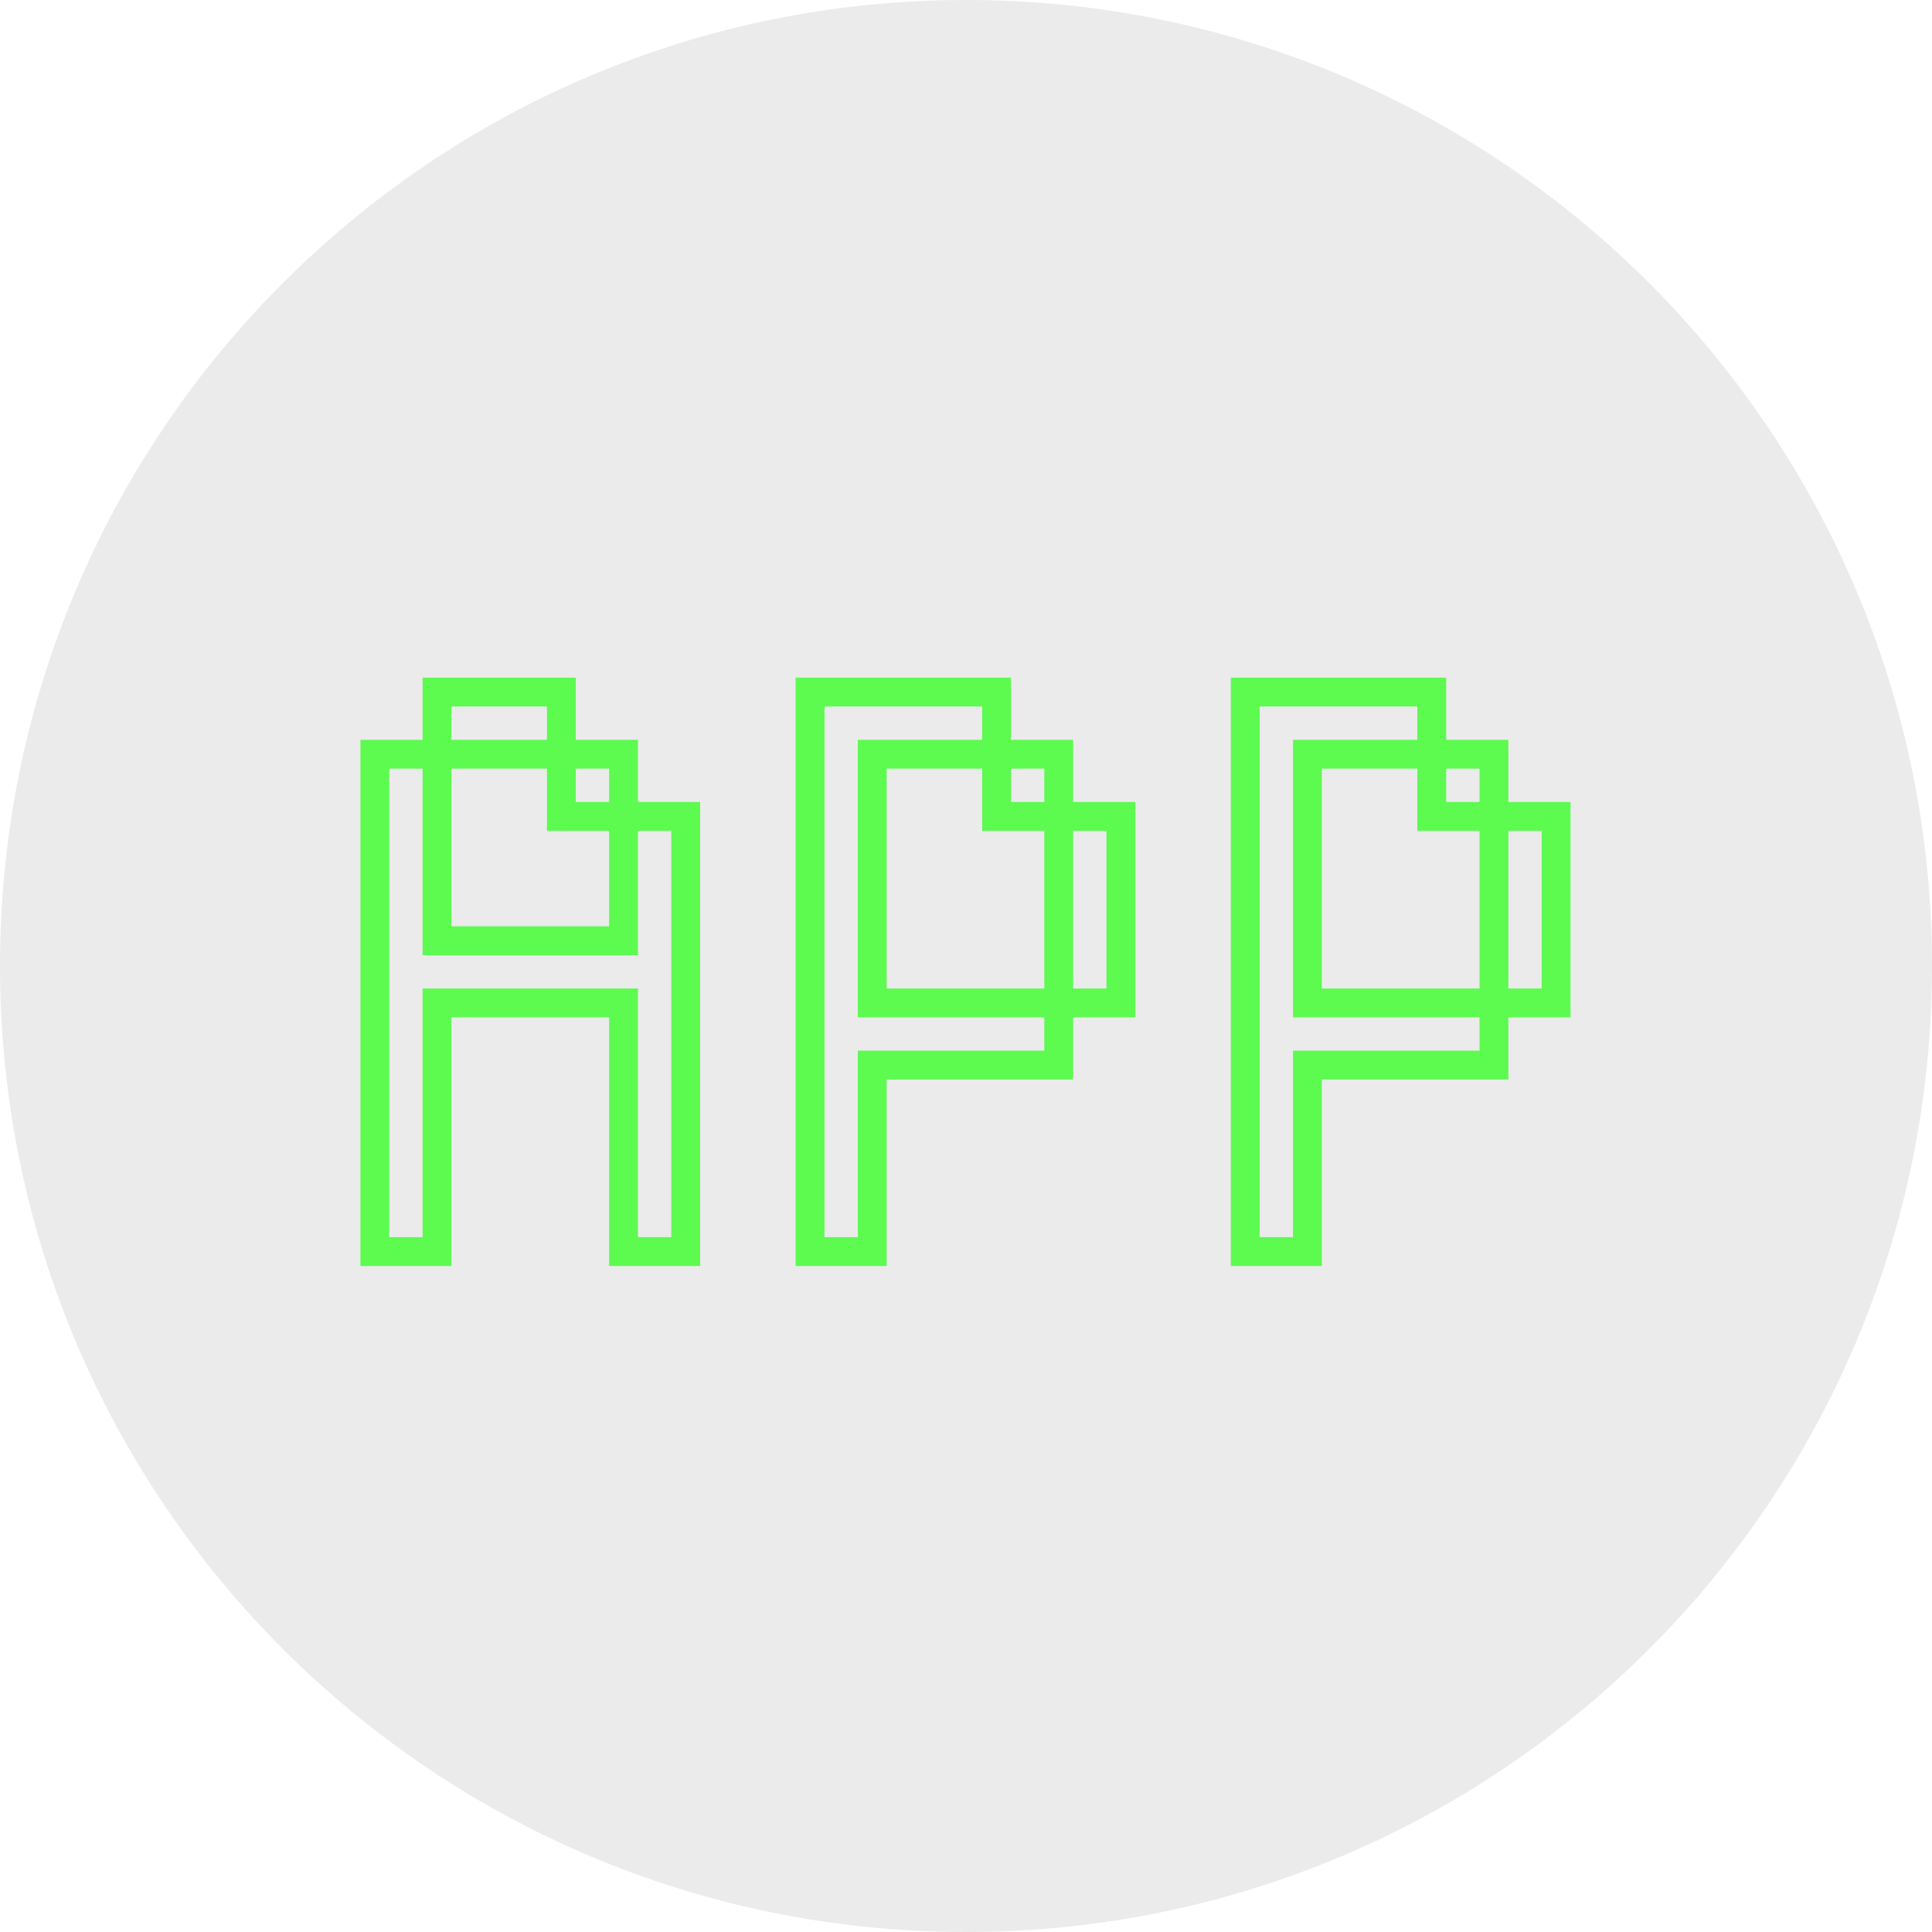
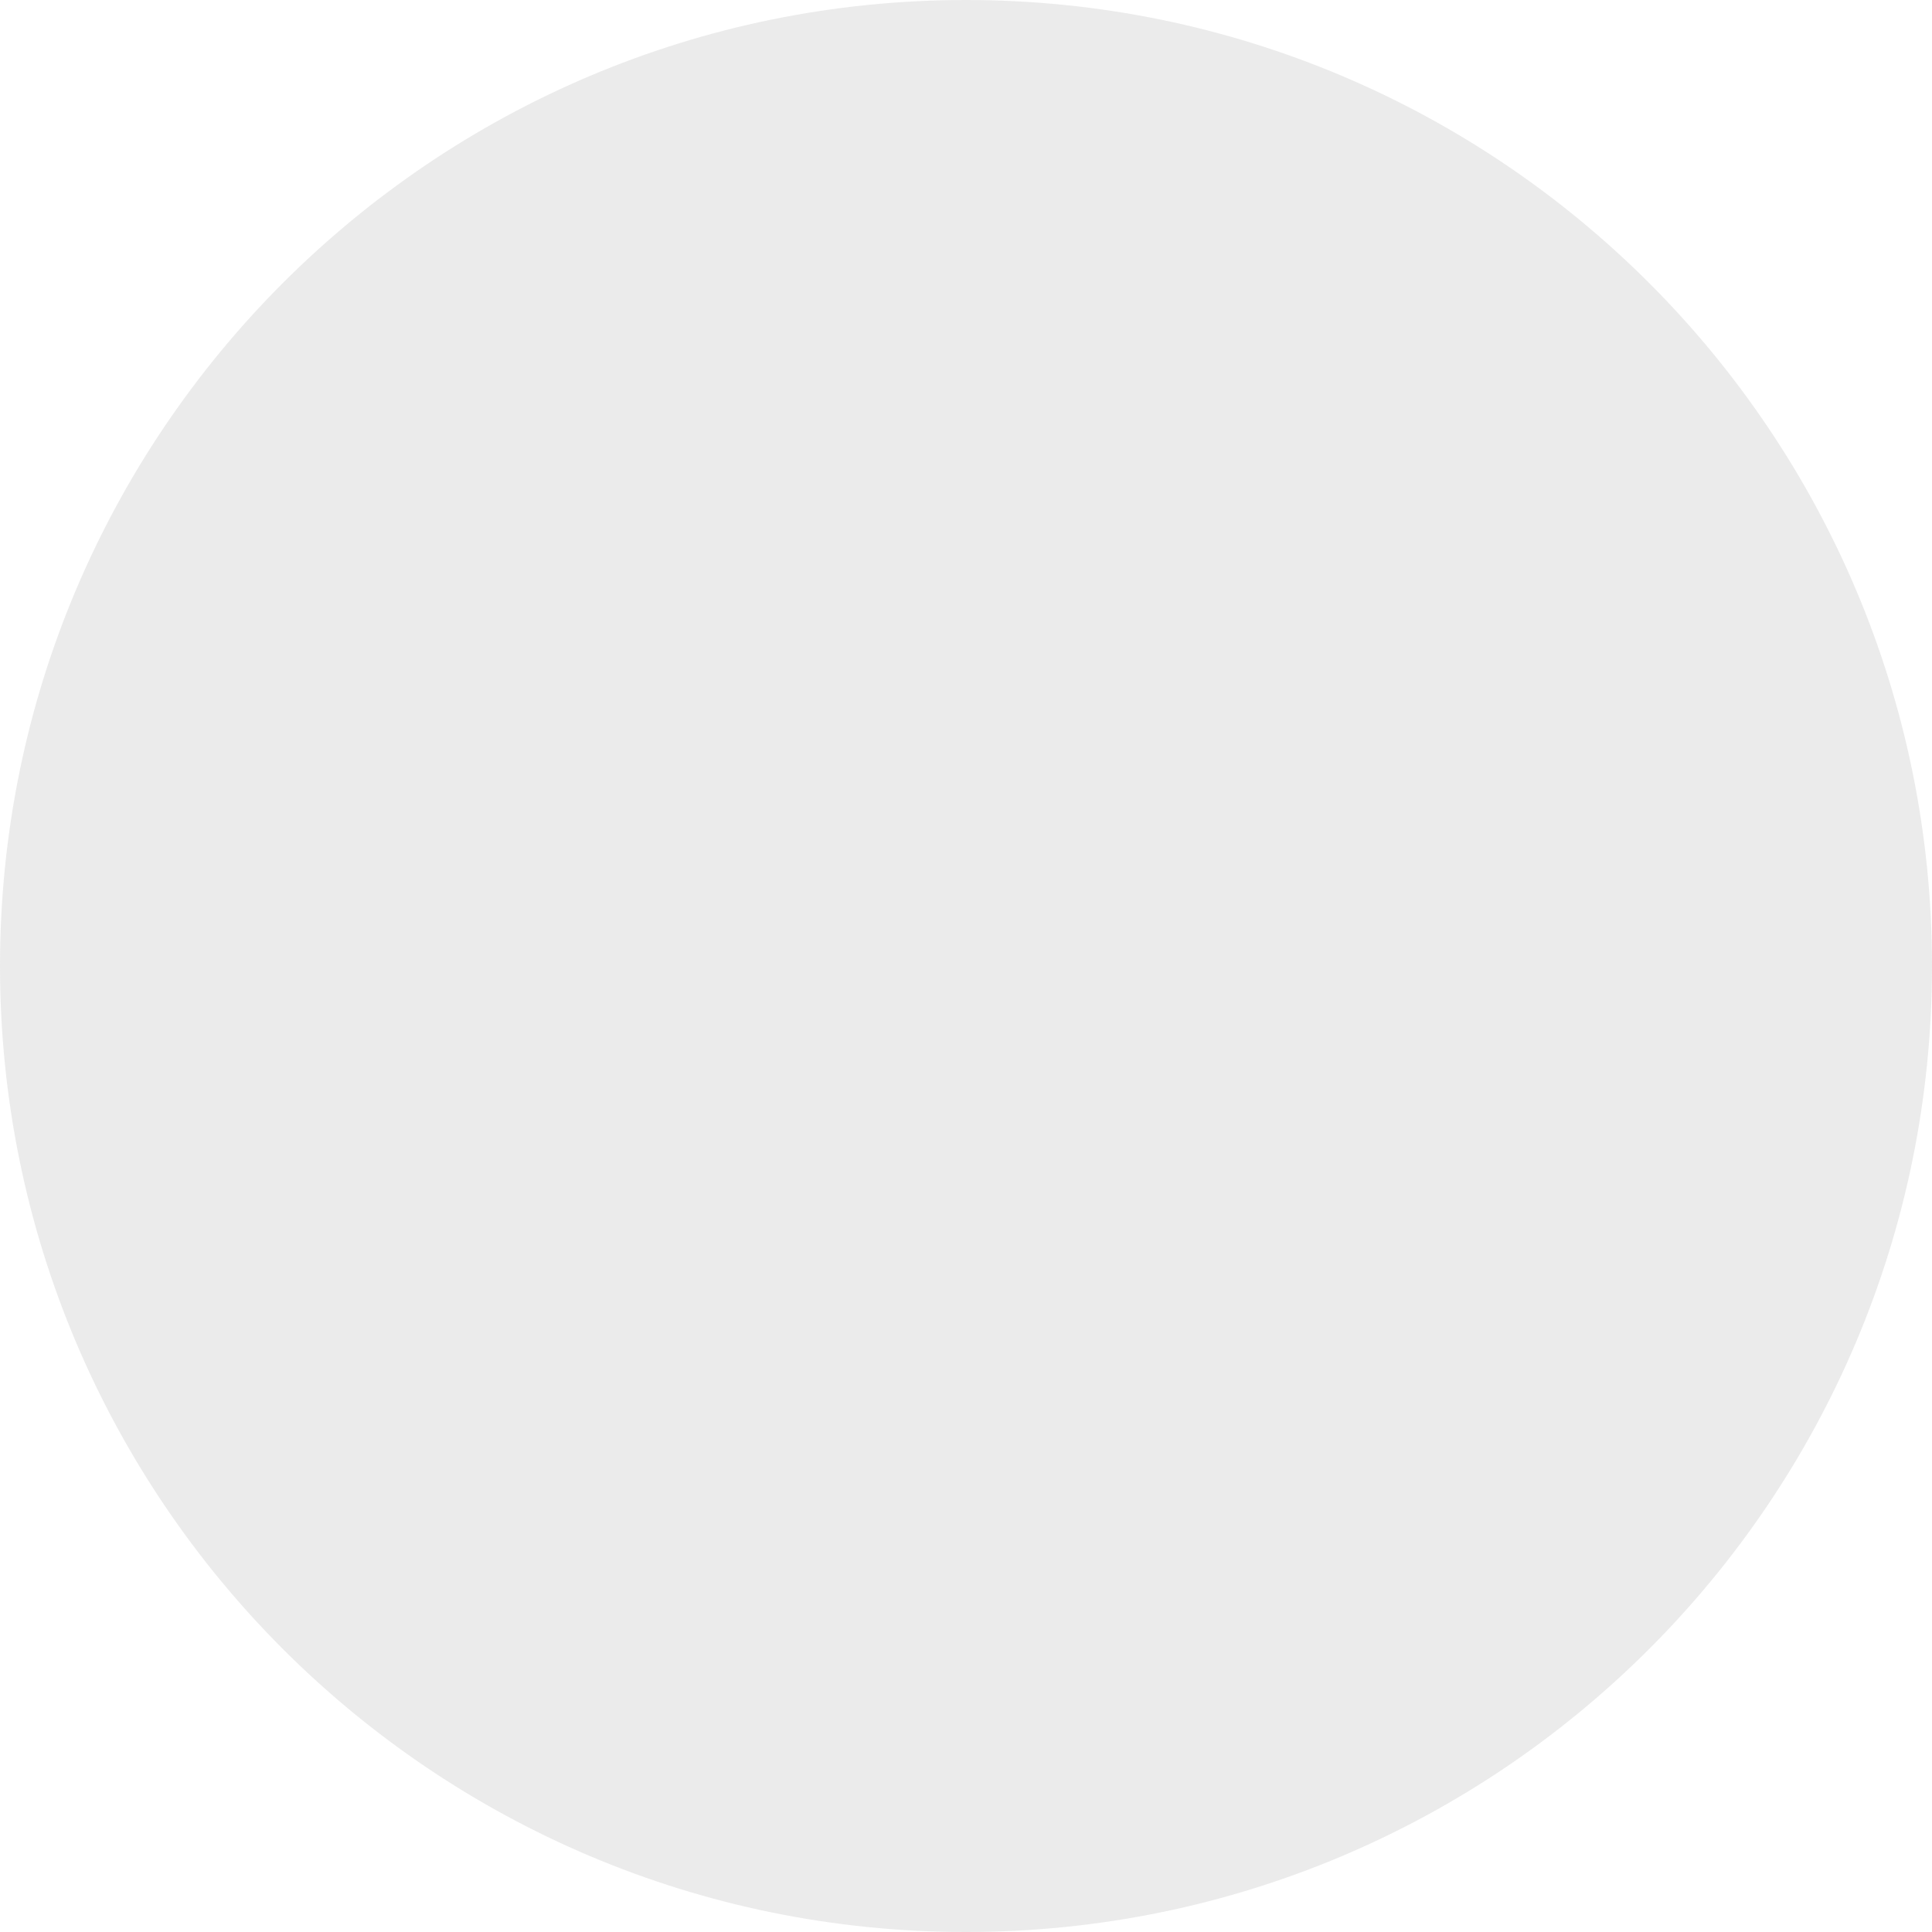
<svg xmlns="http://www.w3.org/2000/svg" width="67px" height="67px" viewBox="0 0 67 67" version="1.1">
  <g id="页面-1" stroke="none" stroke-width="1" fill="none" fill-rule="evenodd">
    <g id="wAPP" fill-rule="nonzero">
      <path d="M33.5,67 C52.002,67 67,52.002 67,33.5 C67,14.998 52.002,0 33.5,0 C14.998,0 0,14.998 0,33.5 C0,52.002 14.998,67 33.5,67 Z" id="椭圆形" fill-opacity="0.15" fill="#7E7E7E" />
-       <g id="APP" transform="translate(13, 24)" stroke="#5dfa50">
+       <g id="APP" transform="translate(13, 24)" stroke="$primary-text">
        <path d="M2.156,2.156 L2.156,8.624 L8.624,8.624 L8.624,4.312 L10.78,4.312 L10.78,19.404 L8.624,19.404 L8.624,10.78 L2.156,10.78 L2.156,19.404 L0,19.404 L0,2.156 L2.156,2.156 Z M6.468,4.312 L6.468,2.156 L8.624,2.156 L8.624,4.312 L6.468,4.312 Z M6.468,0 L6.468,2.156 L2.156,2.156 L2.156,0 L6.468,0 Z" id="形状" />
        <path d="M21.56,0 L21.56,2.156 L17.248,2.156 L17.248,10.78 L23.716,10.78 L23.716,12.936 L17.248,12.936 L17.248,19.404 L15.092,19.404 L15.092,0 L21.56,0 Z M23.716,2.156 L23.716,4.312 L21.56,4.312 L21.56,2.156 L23.716,2.156 Z M25.872,4.312 L25.872,10.78 L23.716,10.78 L23.716,4.312 L25.872,4.312 Z" id="形状" />
        <path d="M36.652,0 L36.652,2.156 L32.34,2.156 L32.34,10.78 L38.808,10.78 L38.808,12.936 L32.34,12.936 L32.34,19.404 L30.184,19.404 L30.184,0 L36.652,0 Z M38.808,2.156 L38.808,4.312 L36.652,4.312 L36.652,2.156 L38.808,2.156 Z M40.964,4.312 L40.964,10.78 L38.808,10.78 L38.808,4.312 L40.964,4.312 Z" id="形状" />
      </g>
    </g>
  </g>
</svg>
